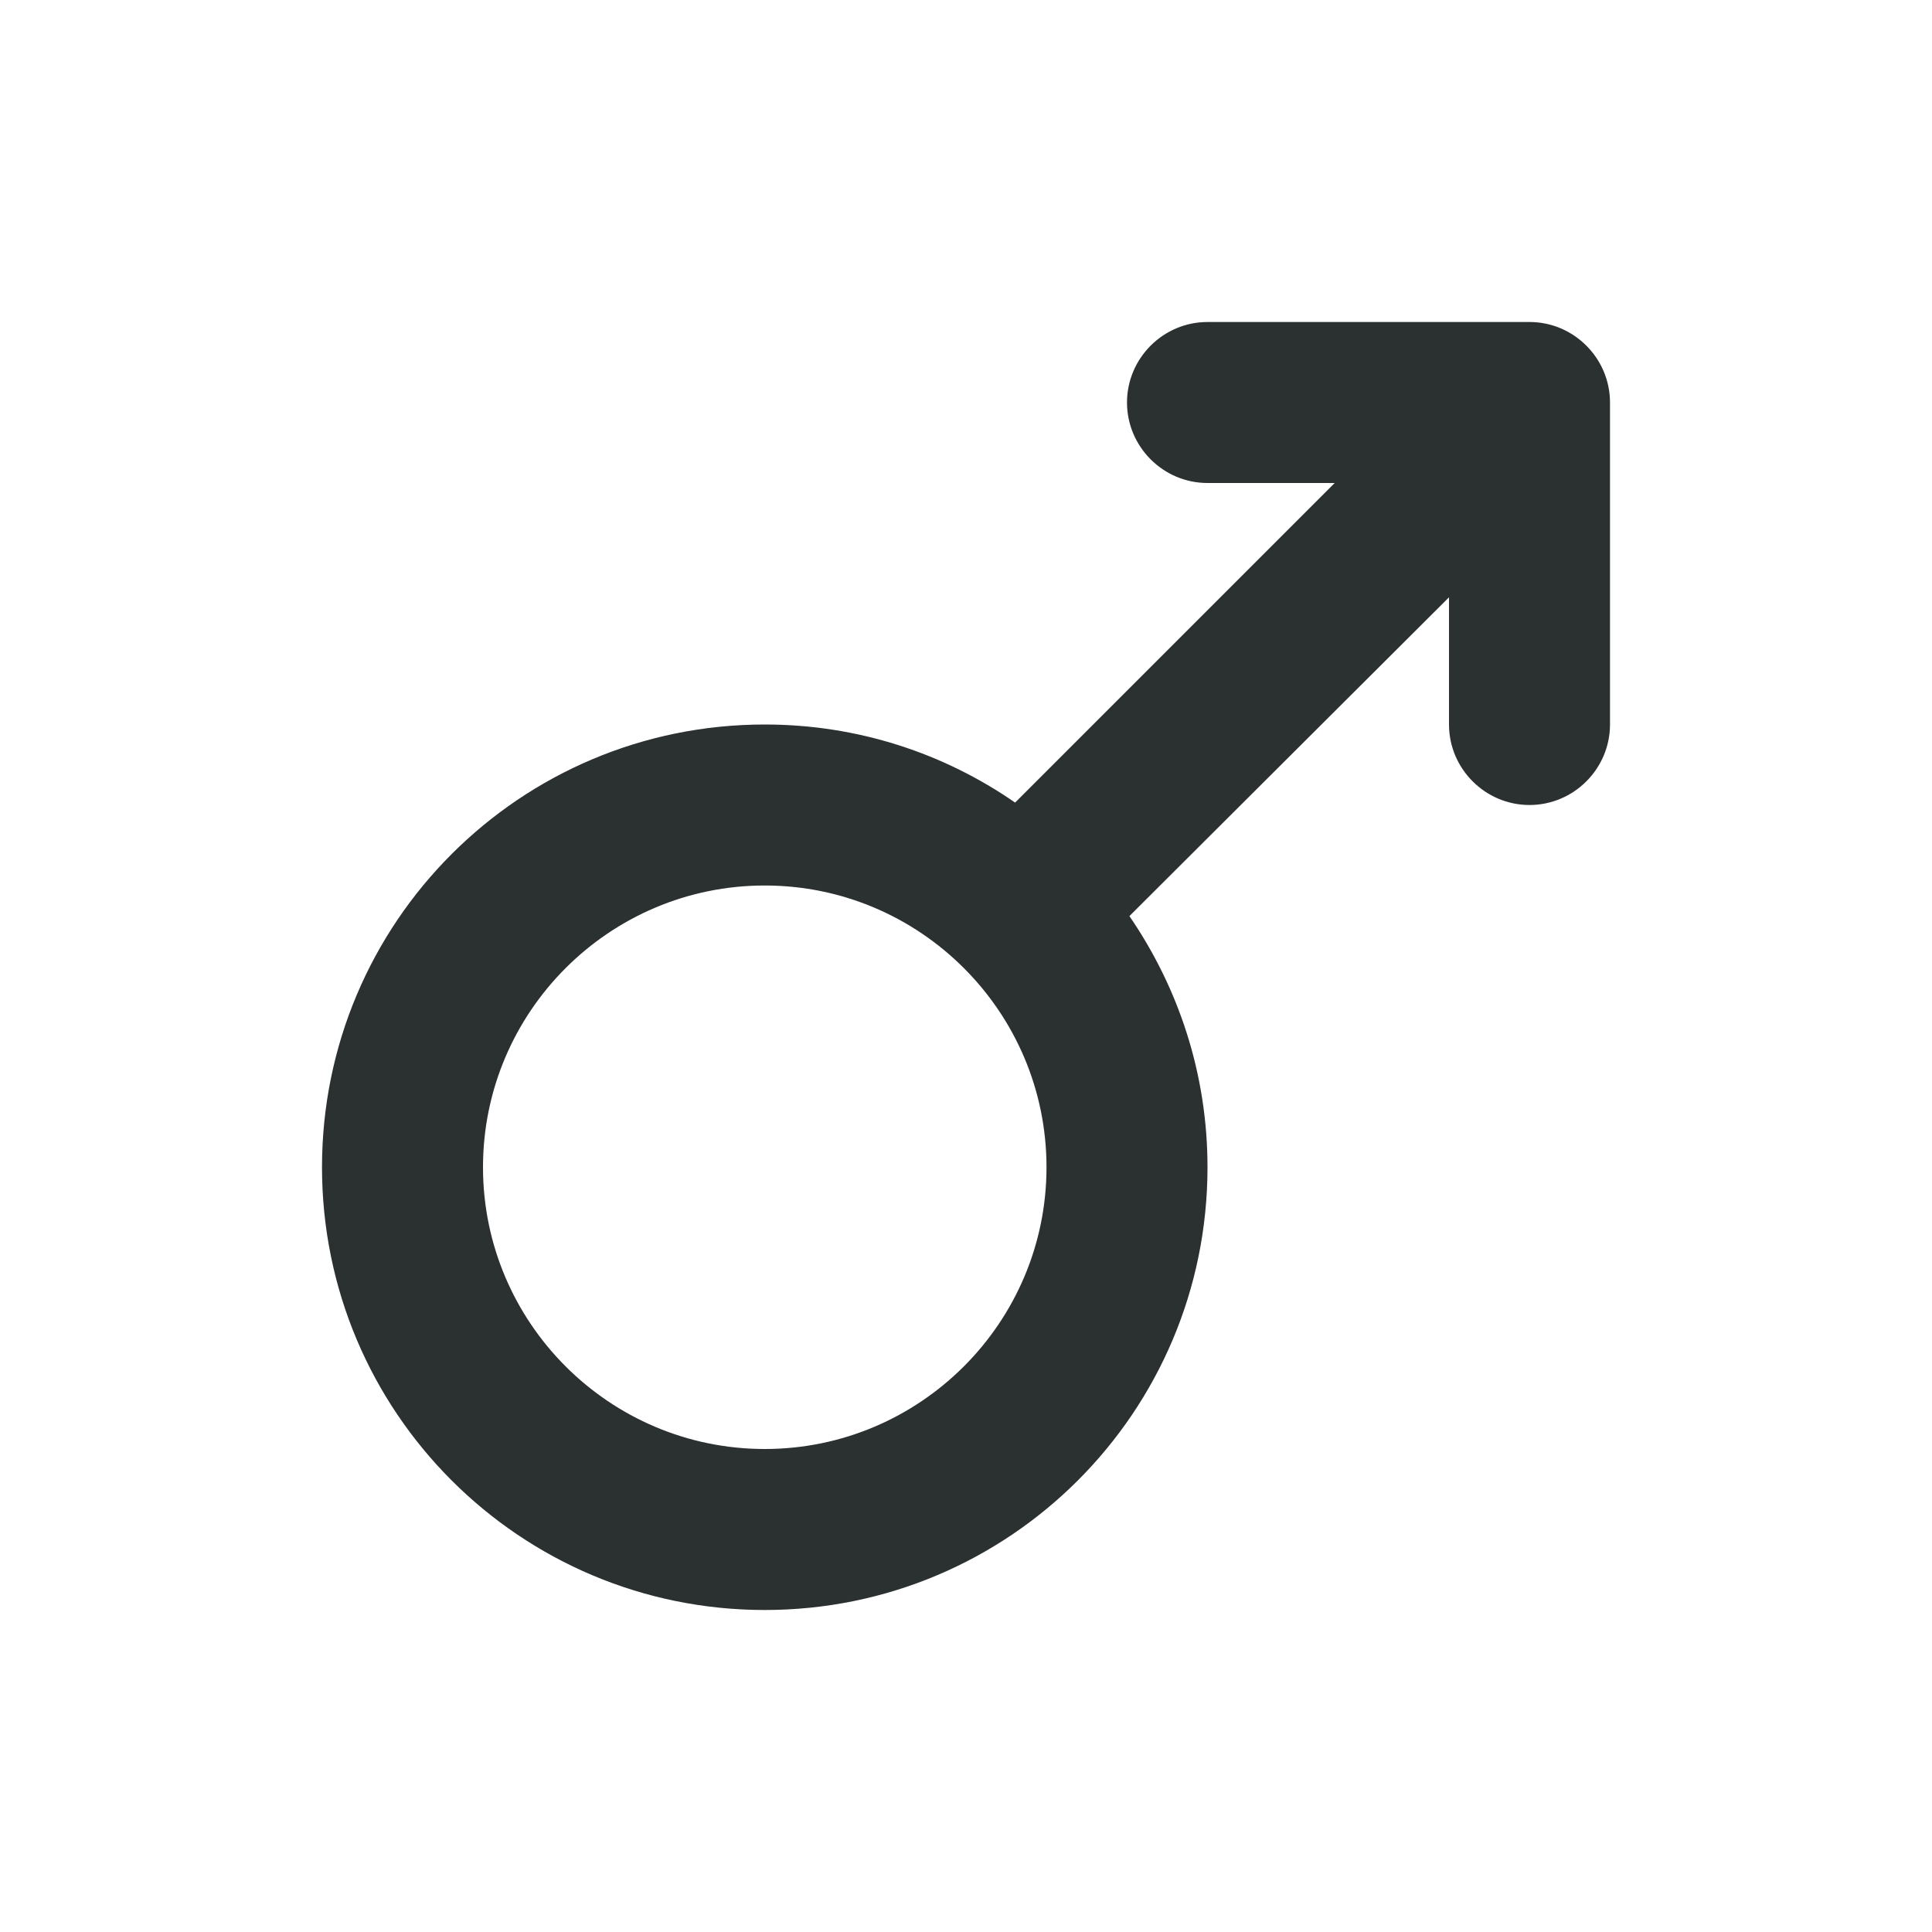
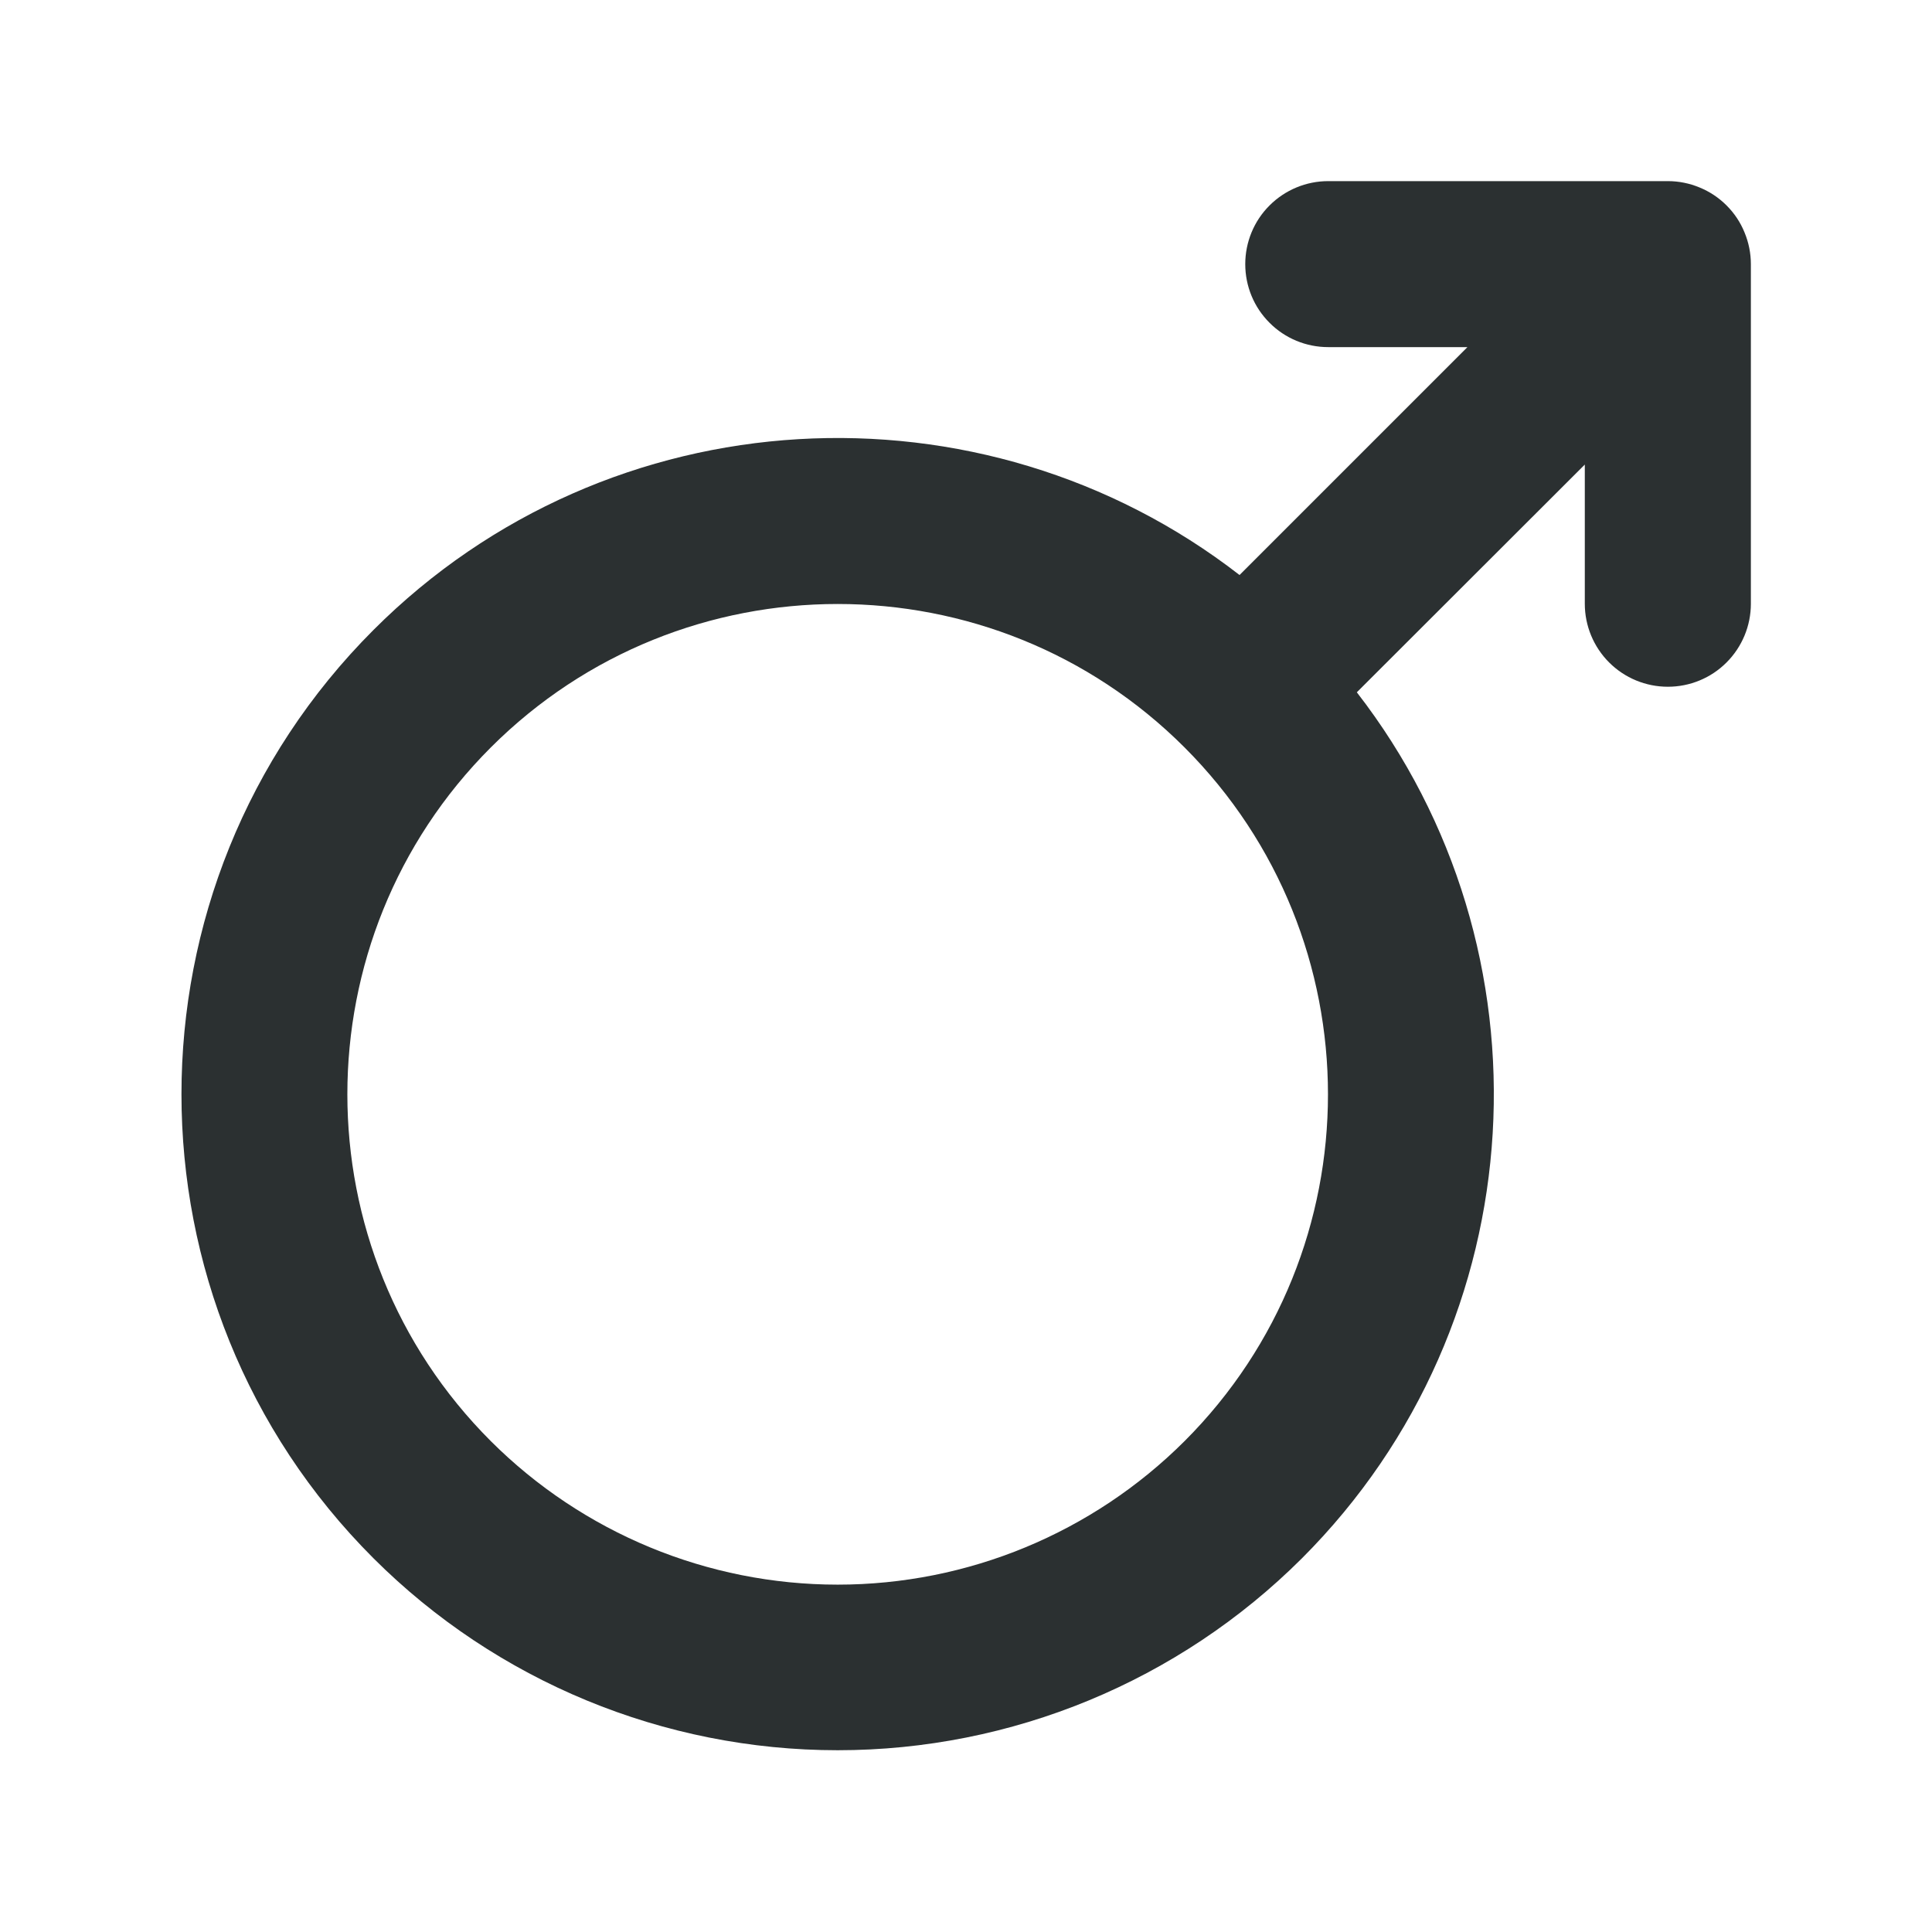
<svg xmlns="http://www.w3.org/2000/svg" width="24" height="24" viewBox="0 0 24 24" fill="none">
-   <path d="M19 4H15C14.45 4 14 4.45 14 5C14 5.55 14.45 6 15 6H16.58L12.61 9.97C11.73 9.36 10.66 9 9.5 9C6.46 9 4 11.46 4 14.5C4 17.54 6.46 20 9.5 20C12.54 20 15 17.54 15 14.5C15 13.34 14.64 12.27 14.03 11.38L18 7.42V9C18 9.55 18.45 10 19 10C19.55 10 20 9.55 20 9V5C20 4.45 19.55 4 19 4ZM9.5 18C7.57 18 6 16.43 6 14.5C6 12.57 7.57 11 9.5 11C11.43 11 13 12.57 13 14.5C13 16.43 11.43 18 9.5 18Z" fill="#2B3031" />
+   <path d="M20.719 2.25H16.5C16.226 2.25 15.964 2.359 15.771 2.552C15.577 2.745 15.469 3.008 15.469 3.281C15.469 3.555 15.577 3.817 15.771 4.01C15.964 4.204 16.226 4.312 16.5 4.312H18.229L15.398 7.143C12.202 4.665 7.57 4.893 4.639 7.826C1.459 11.007 1.459 16.181 4.641 19.359C6.171 20.886 8.245 21.742 10.406 21.742C12.568 21.742 14.641 20.886 16.172 19.359C19.105 16.426 19.333 11.796 16.855 8.6L19.687 5.771V7.5C19.687 7.774 19.796 8.036 19.989 8.229C20.183 8.423 20.445 8.531 20.719 8.531C20.992 8.531 21.255 8.423 21.448 8.229C21.641 8.036 21.75 7.774 21.75 7.5V3.281C21.75 3.146 21.723 3.012 21.671 2.887C21.62 2.761 21.544 2.648 21.448 2.552C21.352 2.456 21.238 2.38 21.113 2.329C20.988 2.277 20.854 2.25 20.719 2.25ZM14.715 17.902C13.571 19.044 12.022 19.685 10.406 19.685C8.791 19.685 7.241 19.044 6.097 17.902C3.721 15.527 3.721 11.661 6.097 9.285C8.474 6.909 12.339 6.909 14.715 9.285C17.09 11.661 17.091 15.527 14.715 17.902Z" fill="#2B3031" />
</svg>
